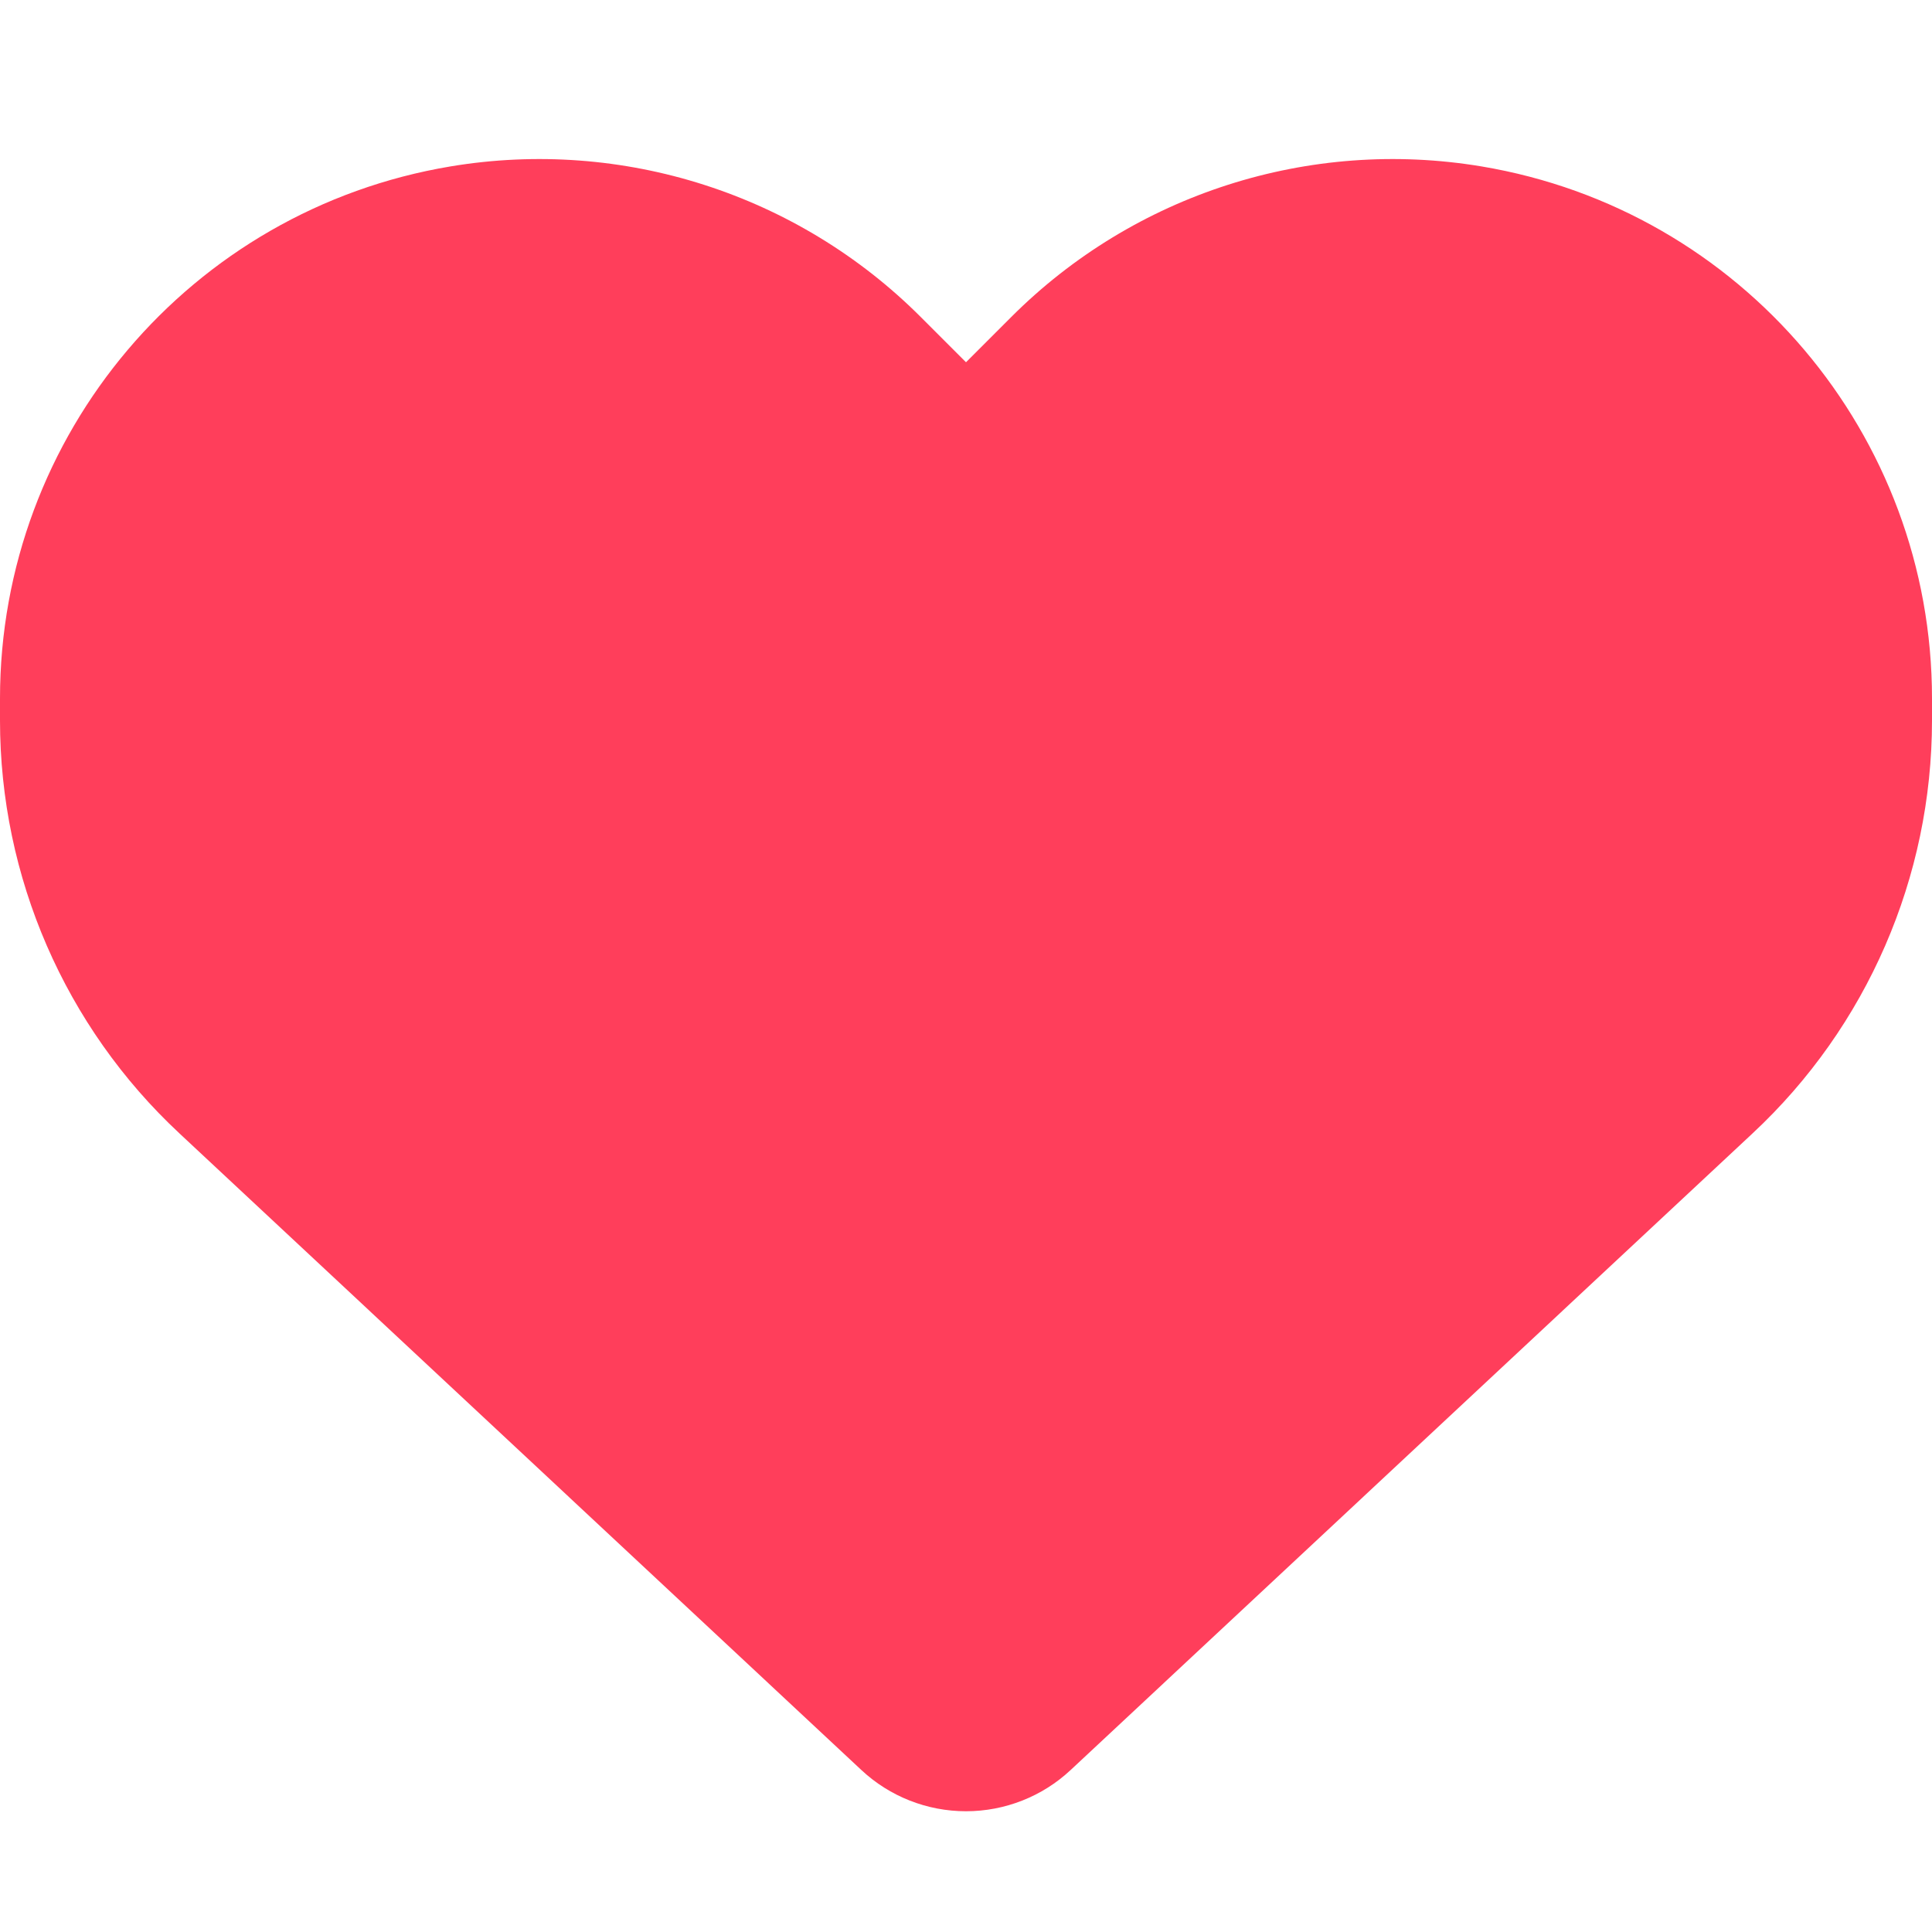
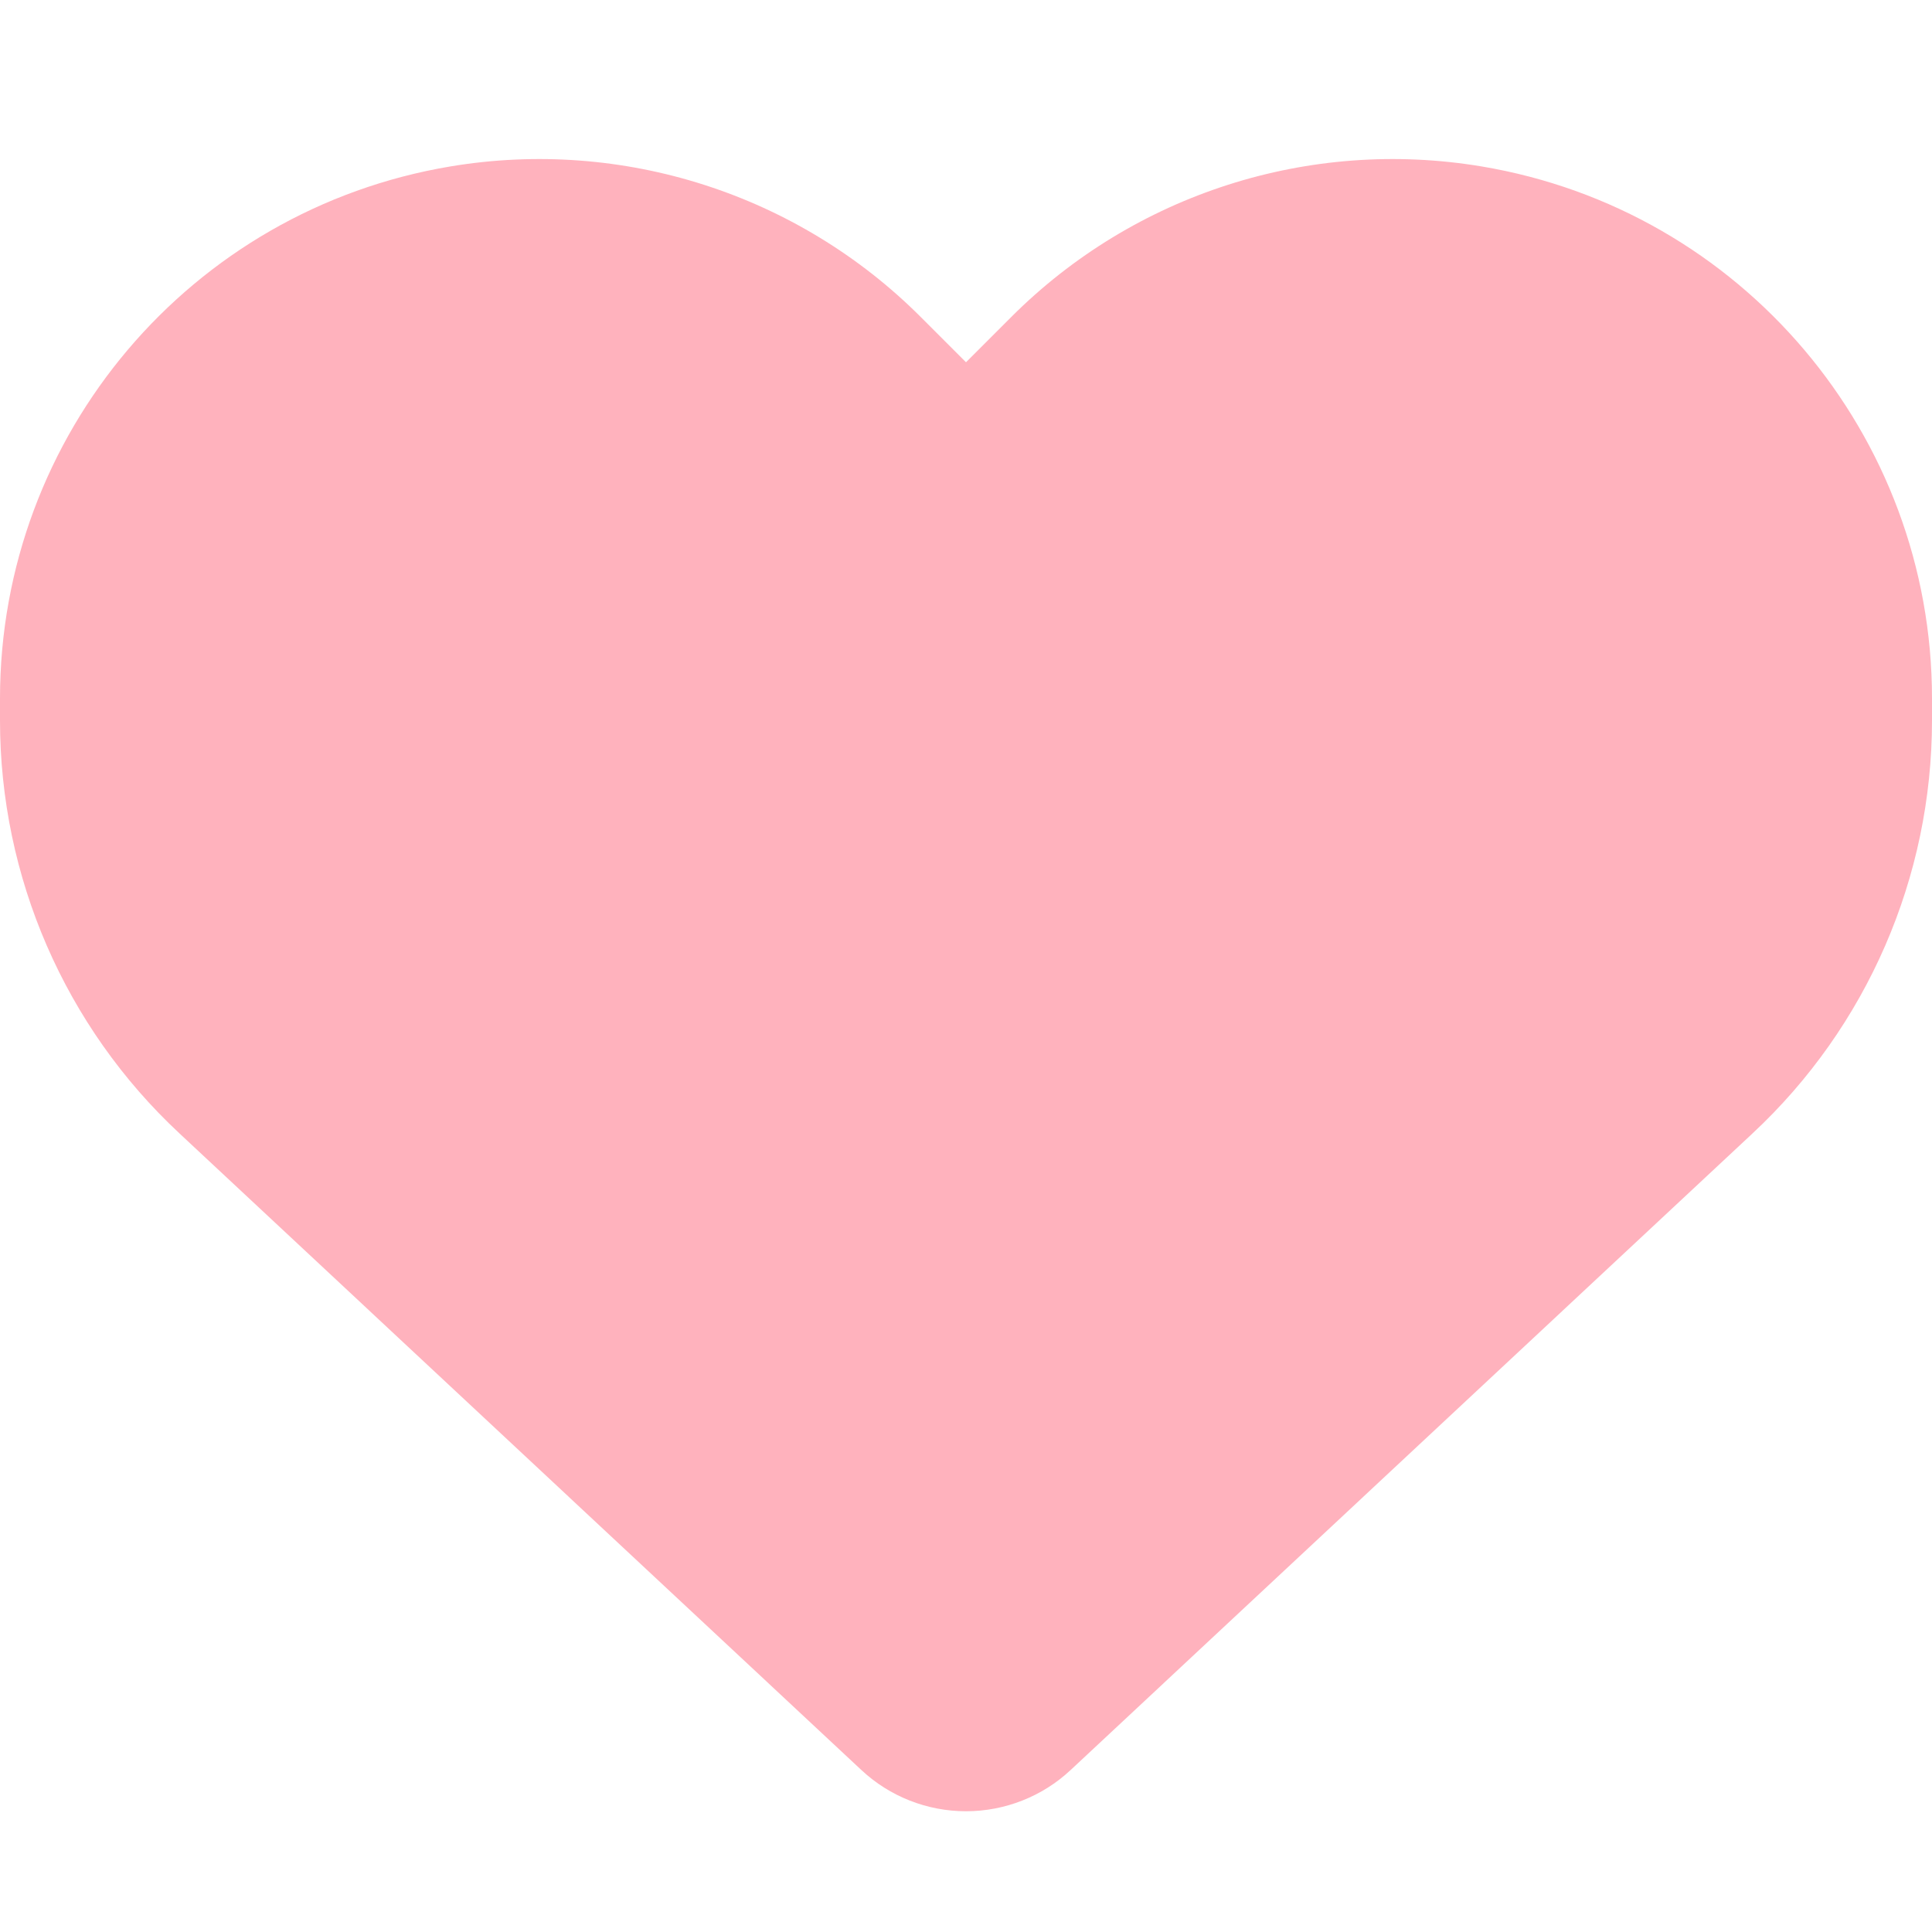
<svg xmlns="http://www.w3.org/2000/svg" viewBox="0 0 512 512">
-   <path fill="#FF3E5B" d="M47.6 300.4L228.3 469.1c7.5 7 17.4 10.9 27.7 10.9s20.2-3.9 27.7-10.9L464.4 300.4c30.4-28.3 47.6-68 47.6-109.5v-5.8c0-69.9-50.5-129.5-119.4-141C347 36.5 300.6 51.4 268 84L256 96 244 84c-32.6-32.6-79-47.5-124.6-39.9C50.5 55.6 0 115.2 0 185.1v5.8c0 41.5 17.2 81.2 47.6 109.5z" />
+   <path fill="#FFB2BD" d="M47.6 300.4L228.3 469.1c7.5 7 17.4 10.9 27.7 10.9s20.2-3.9 27.7-10.9L464.4 300.4c30.4-28.3 47.6-68 47.6-109.5v-5.8c0-69.9-50.5-129.5-119.4-141C347 36.5 300.6 51.4 268 84L256 96 244 84c-32.6-32.6-79-47.5-124.6-39.9C50.5 55.6 0 115.2 0 185.1v5.8c0 41.5 17.2 81.2 47.6 109.5z" />
</svg>
